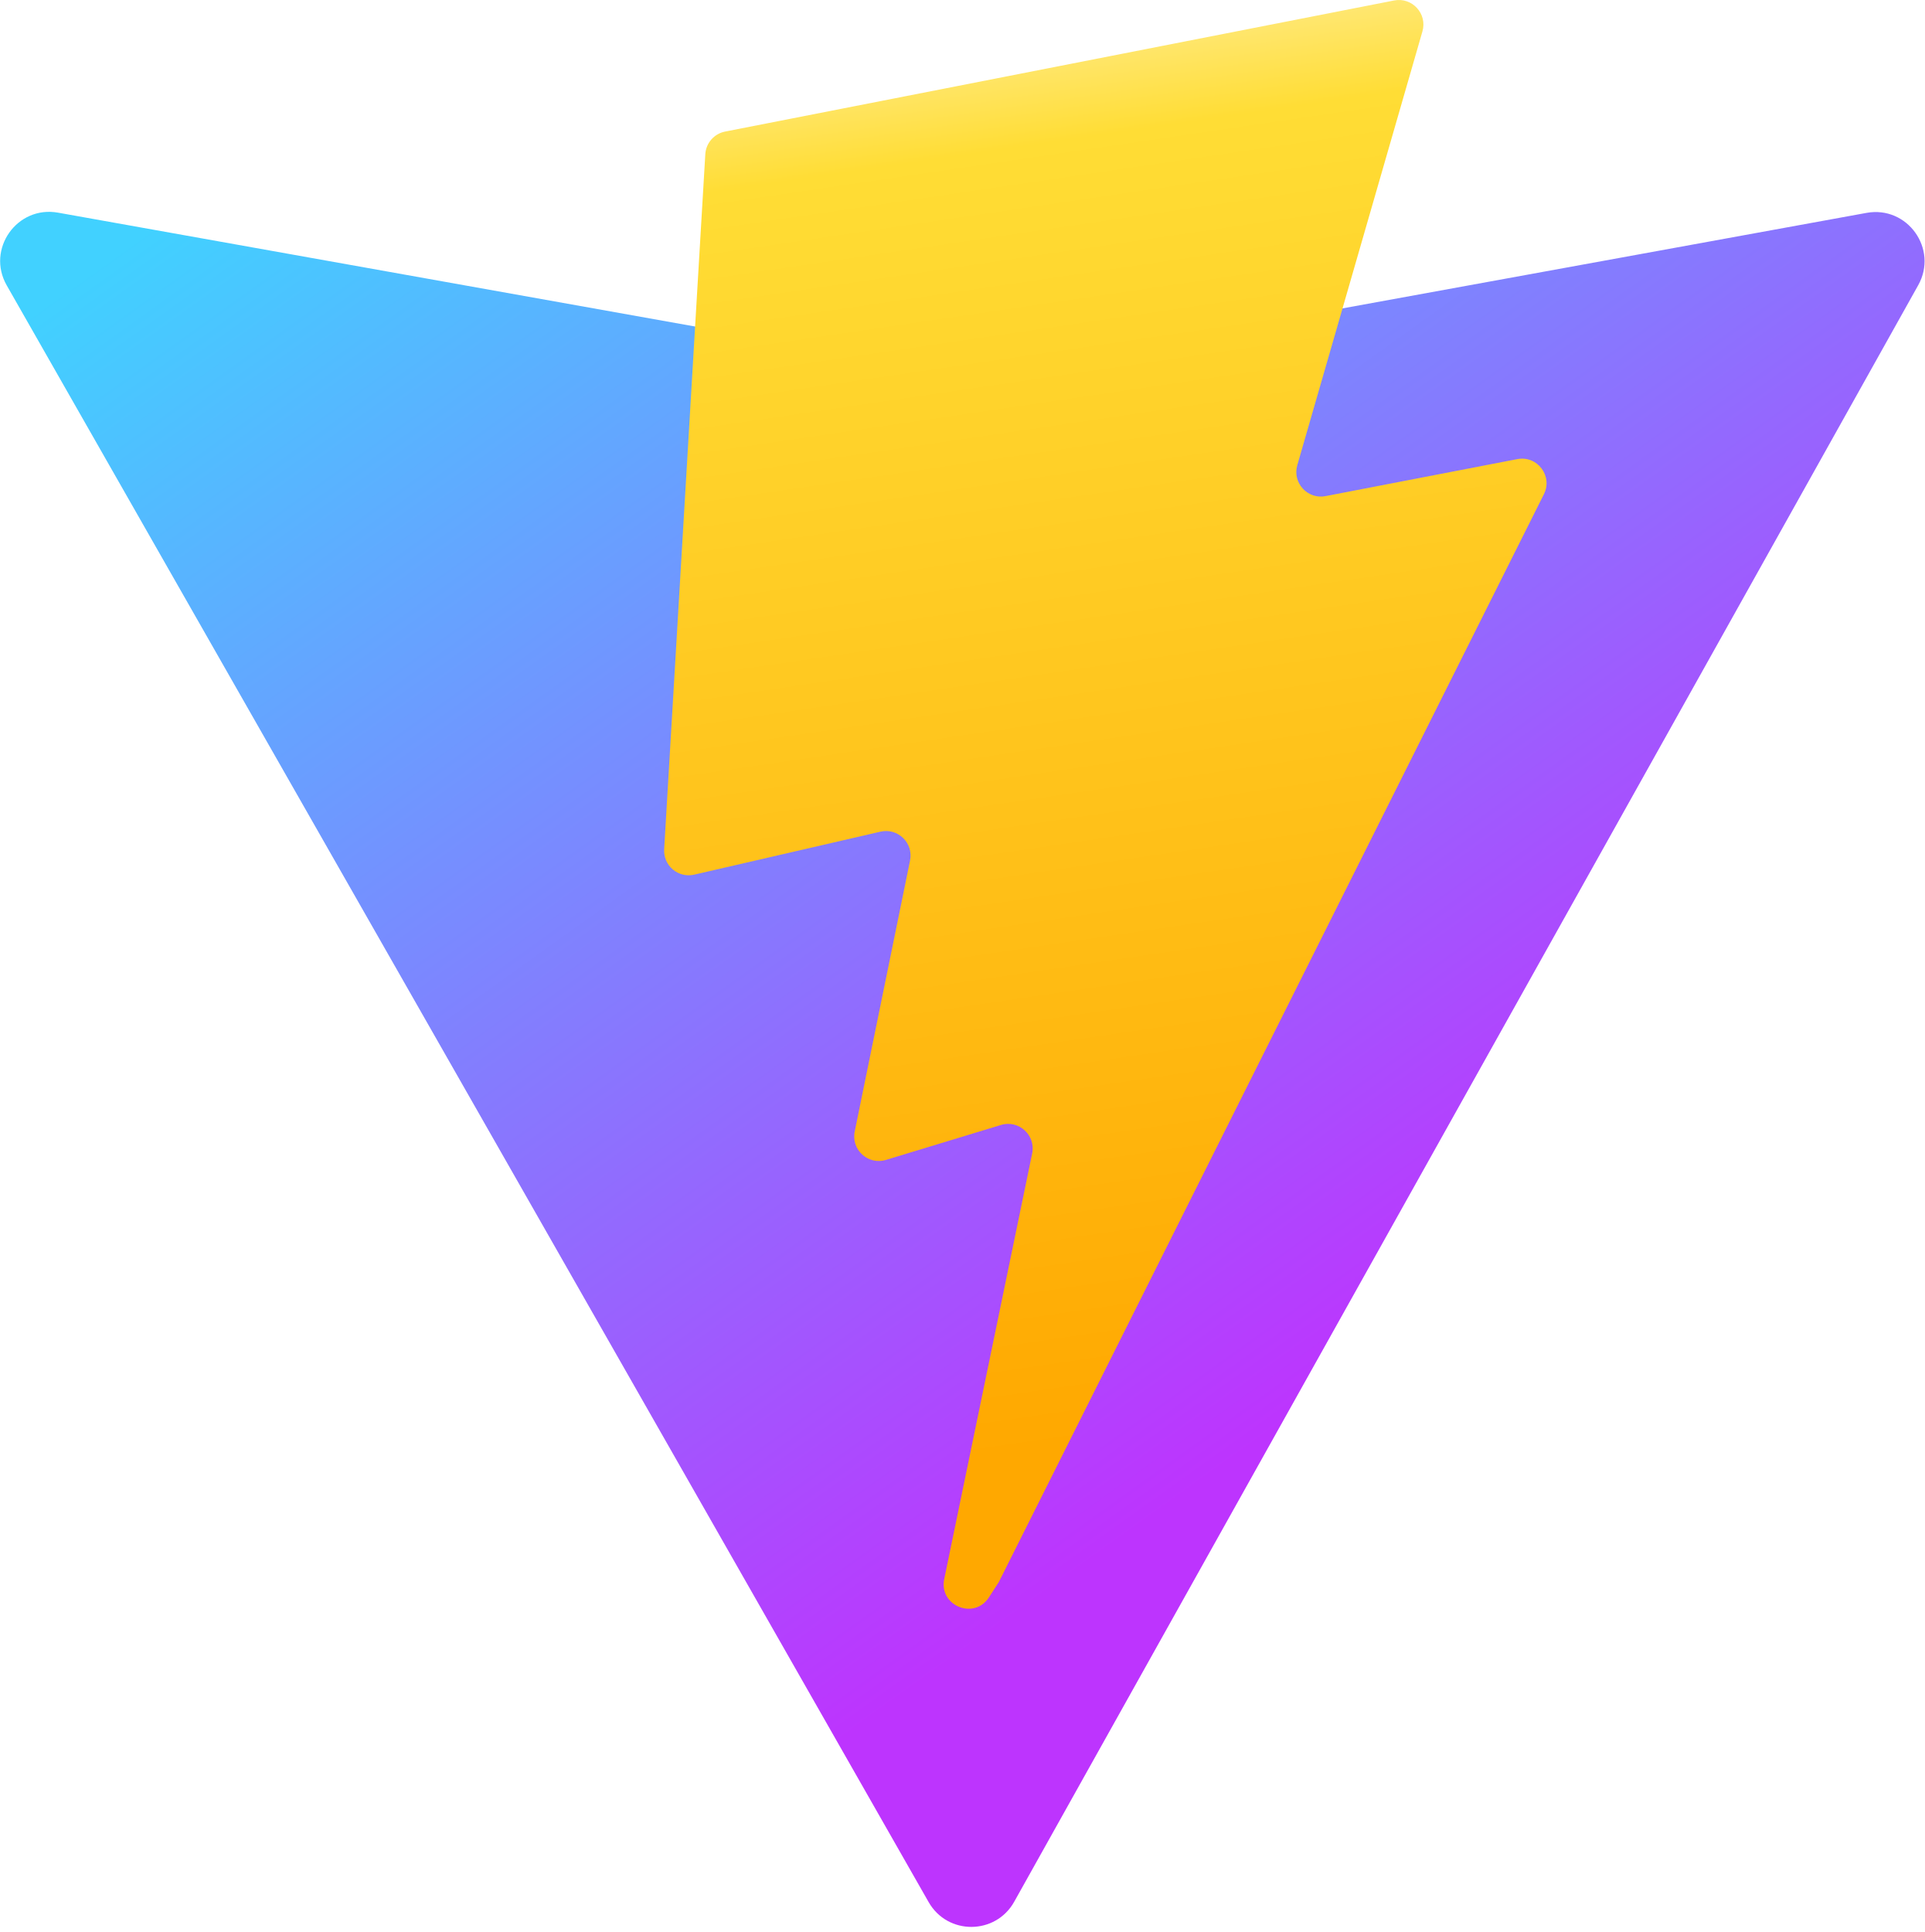
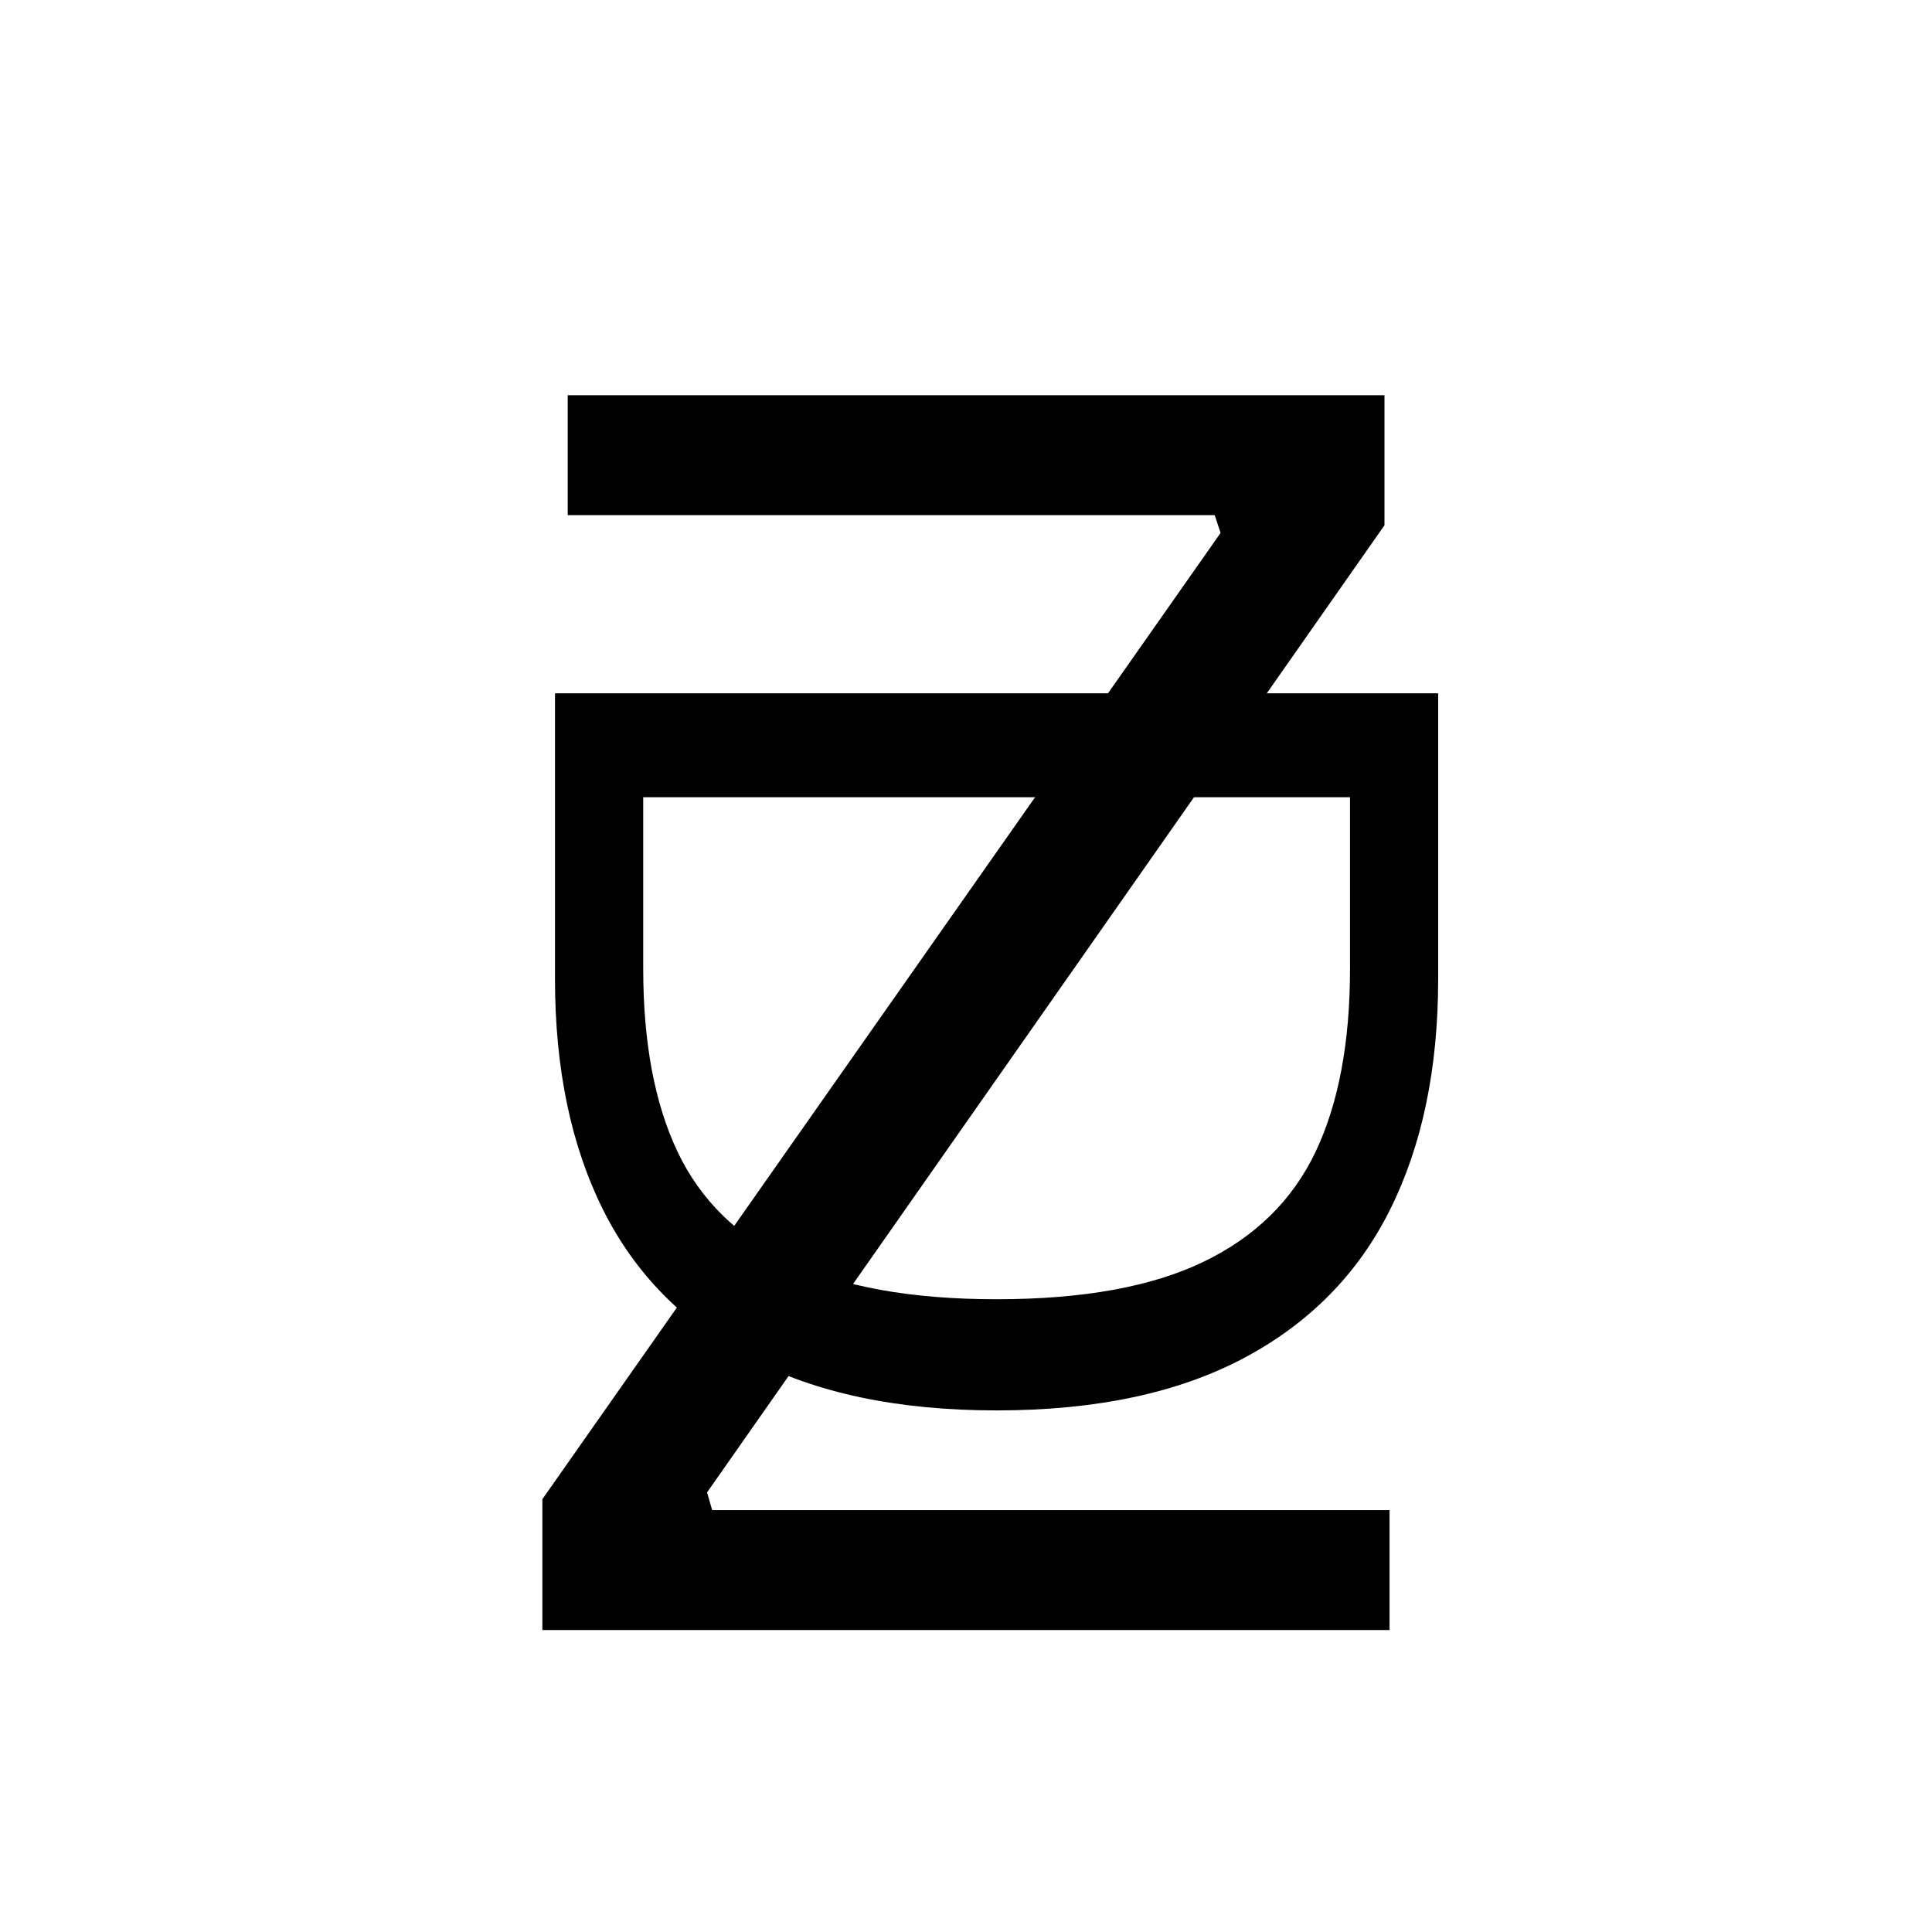
- <svg xmlns="http://www.w3.org/2000/svg" aria-hidden="true" role="img" class="iconify iconify--logos" width="31.88" height="32" preserveAspectRatio="xMidYMid meet" viewBox="0 0 256 257">
+ <svg xmlns="http://www.w3.org/2000/svg" width="500" zoomAndPan="magnify" viewBox="0 0 375 375" height="500" preserveAspectRatio="xMidYMid meet" version="1.0">
  <defs>
-     <linearGradient id="IconifyId1813088fe1fbc01fb466" x1="-.828%" x2="57.636%" y1="7.652%" y2="78.411%">
-       <stop offset="0%" stop-color="#41D1FF" />
-       <stop offset="100%" stop-color="#BD34FE" />
-     </linearGradient>
-     <linearGradient id="IconifyId1813088fe1fbc01fb467" x1="43.376%" x2="50.316%" y1="2.242%" y2="89.03%">
-       <stop offset="0%" stop-color="#FFEA83" />
-       <stop offset="8.333%" stop-color="#FFDD35" />
-       <stop offset="100%" stop-color="#FFA800" />
-     </linearGradient>
+     <g />
  </defs>
-   <path fill="url(#IconifyId1813088fe1fbc01fb466)" d="M255.153 37.938L134.897 252.976c-2.483 4.44-8.862 4.466-11.382.048L.875 37.958c-2.746-4.814 1.371-10.646 6.827-9.67l120.385 21.517a6.537 6.537 0 0 0 2.322-.004l117.867-21.483c5.438-.991 9.574 4.796 6.877 9.62Z" />
-   <path fill="url(#IconifyId1813088fe1fbc01fb467)" d="M185.432.063L96.44 17.501a3.268 3.268 0 0 0-2.634 3.014l-5.474 92.456a3.268 3.268 0 0 0 3.997 3.378l24.777-5.718c2.318-.535 4.413 1.507 3.936 3.838l-7.361 36.047c-.495 2.426 1.782 4.5 4.151 3.78l15.304-4.649c2.372-.72 4.652 1.36 4.15 3.788l-11.698 56.621c-.732 3.542 3.979 5.473 5.943 2.437l1.313-2.028l72.516-144.72c1.215-2.423-.88-5.186-3.54-4.672l-25.505 4.922c-2.396.462-4.435-1.77-3.759-4.114l16.646-57.705c.677-2.35-1.37-4.583-3.769-4.113Z" />
+   <g fill="#000000" fill-opacity="1">
+     <g transform="translate(92.31997, 316.3941)">
+       <g>
+         <path d="M 177.391 0 L 12.953 0 L 12.953 -25.406 L 144.594 -212.953 L 143.453 -216.406 L 17.875 -216.406 L 17.875 -239.688 L 176.406 -239.688 L 176.406 -214.438 L 44.922 -26.719 L 45.906 -23.281 L 177.391 -23.281 Z M 177.391 0 " />
+       </g>
+     </g>
+   </g>
+   <g fill="#000000" fill-opacity="1">
+     <g transform="translate(107.7239, 108.666)">
+       <g>
+         <path d="M 171.422 81.375 C 171.422 98.727 168.312 113.641 162.094 126.109 C 155.883 138.578 146.41 148.191 133.672 154.953 C 120.93 161.711 104.945 165.094 85.719 165.094 C 66.488 165.094 50.5 161.711 37.75 154.953 C 25.008 148.191 15.531 138.578 9.312 126.109 C 3.102 113.641 0 98.727 0 81.375 L 0 25.906 L 171.422 25.906 Z M 17.125 79.375 C 17.125 93.688 19.348 105.531 23.797 114.906 C 28.254 124.289 35.523 131.406 45.609 136.25 C 55.691 141.094 69.062 143.516 85.719 143.516 C 102.445 143.516 115.832 141.094 125.875 136.25 C 135.914 131.406 143.164 124.289 147.625 114.906 C 152.082 105.531 154.312 93.688 154.312 79.375 L 154.312 46.078 L 17.125 46.078 Z M 17.125 79.375 " />
+       </g>
+     </g>
+   </g>
</svg>
